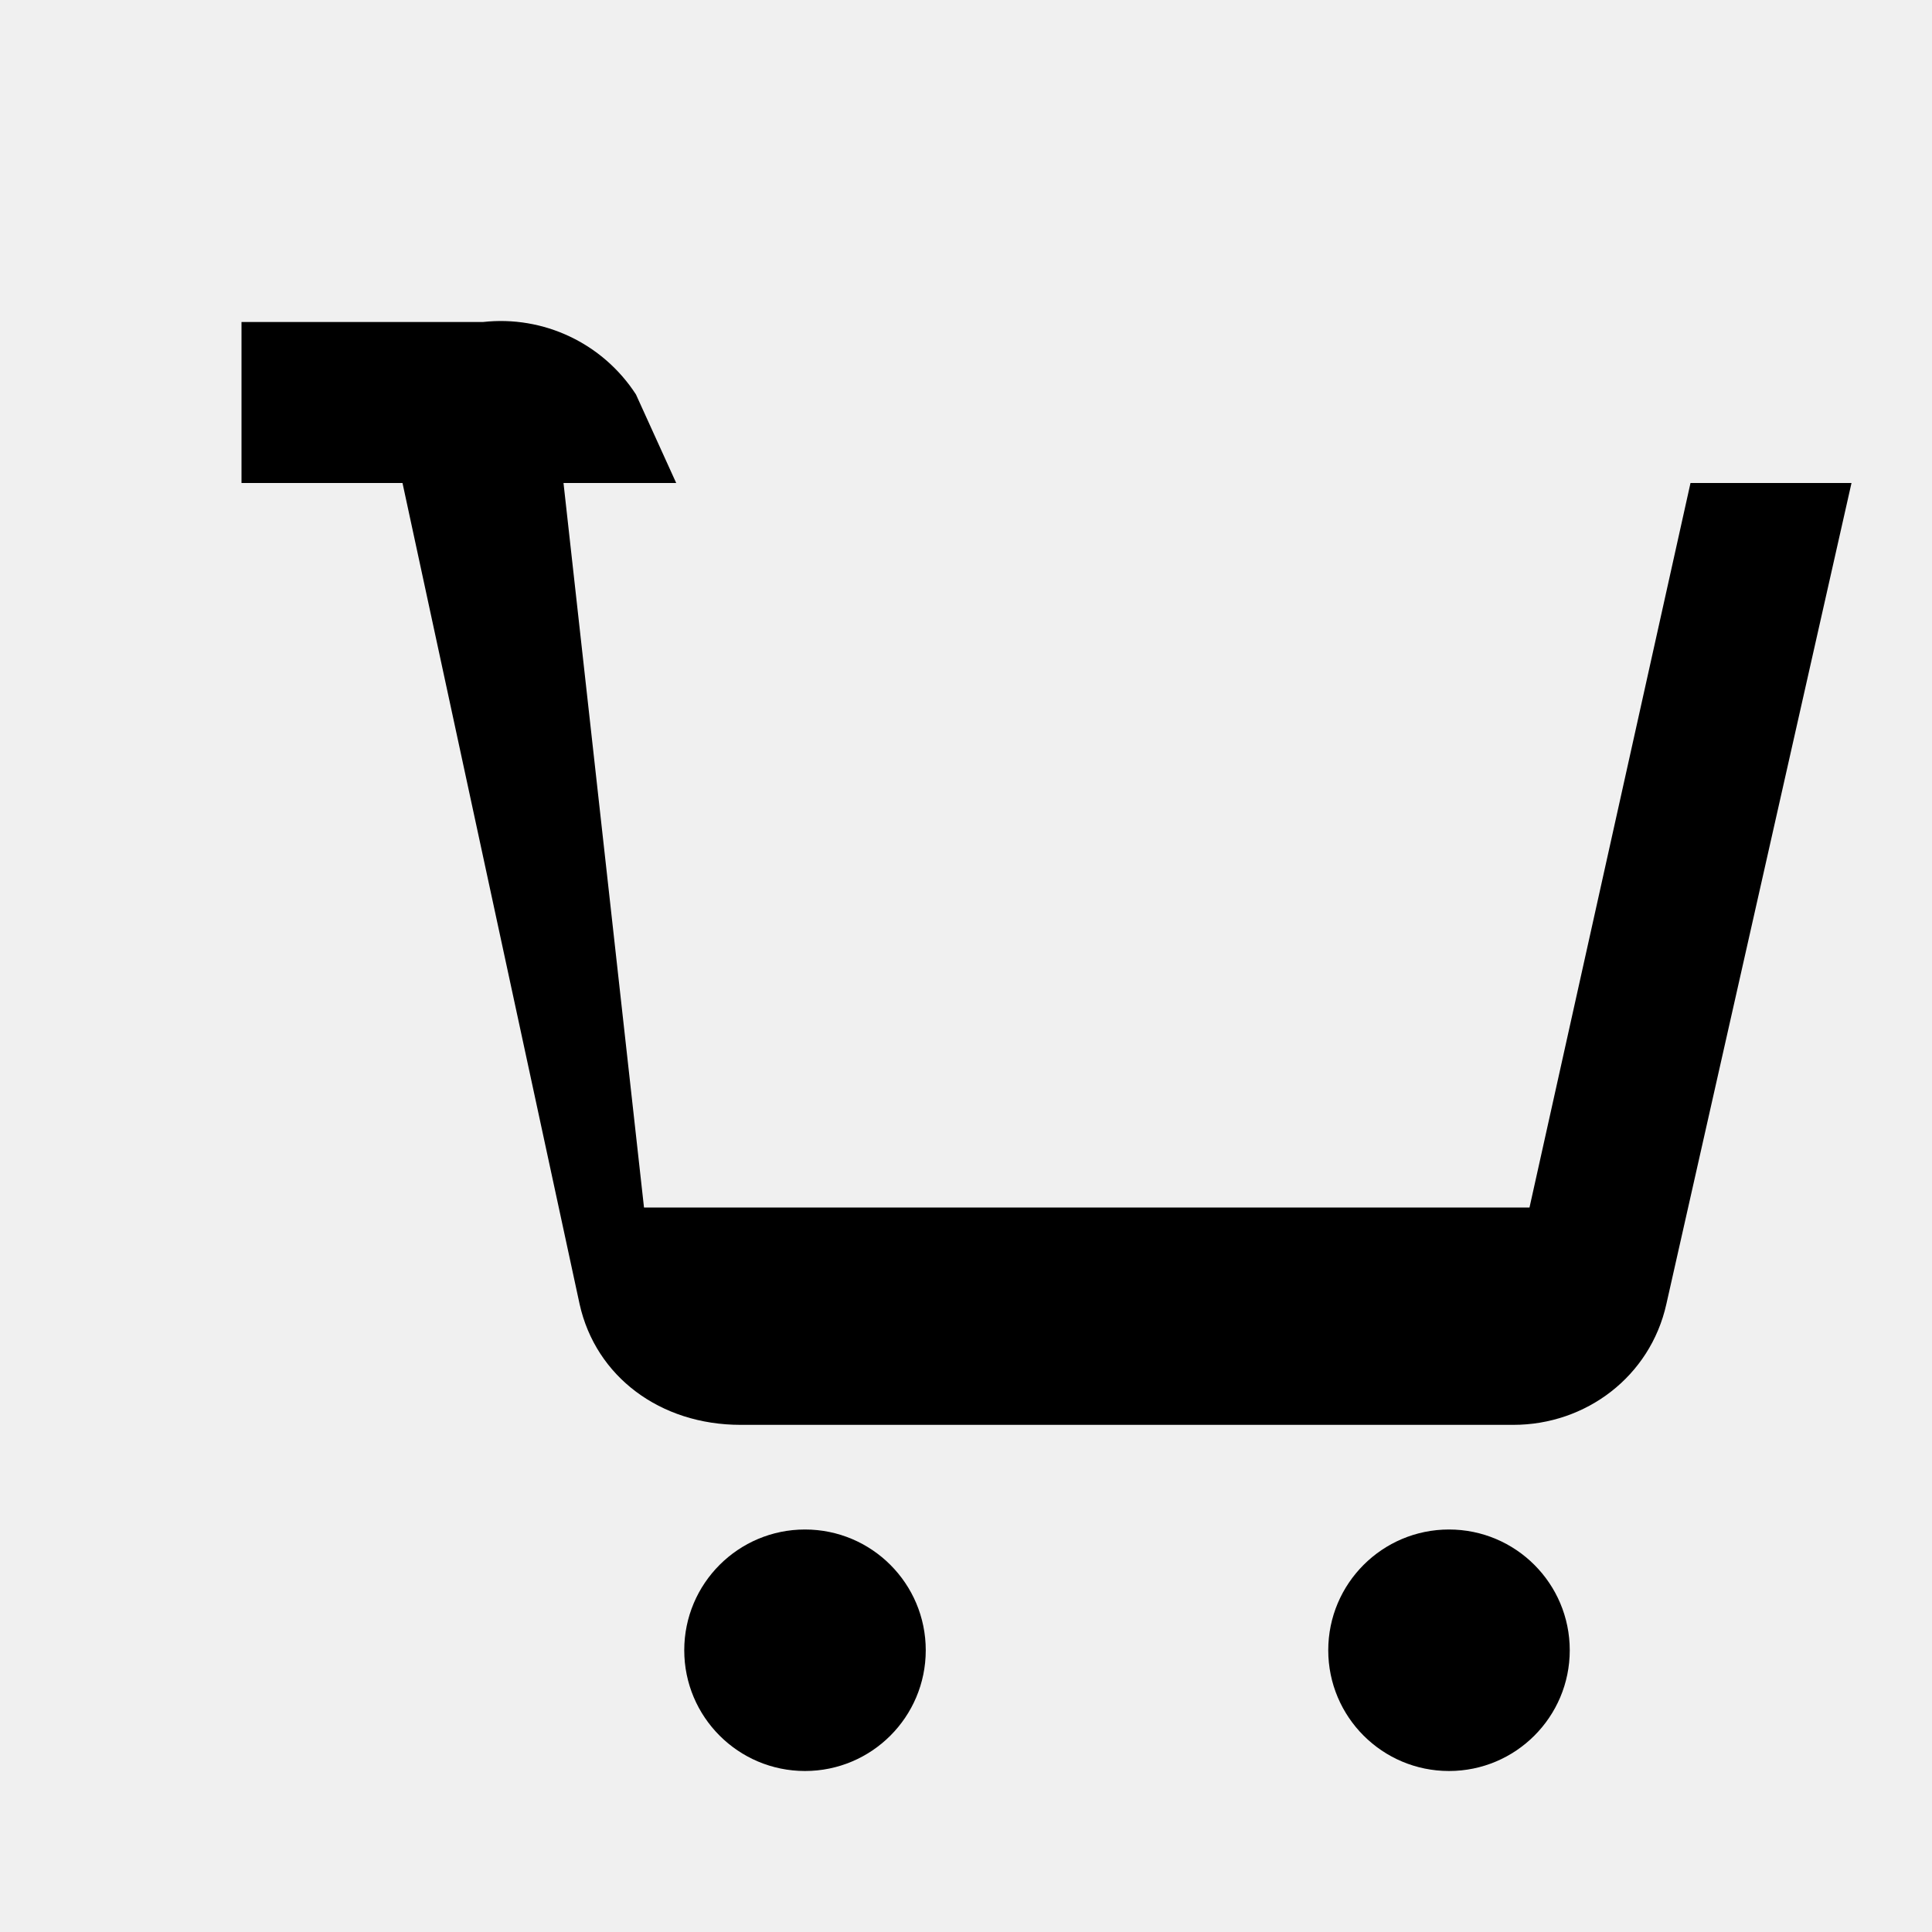
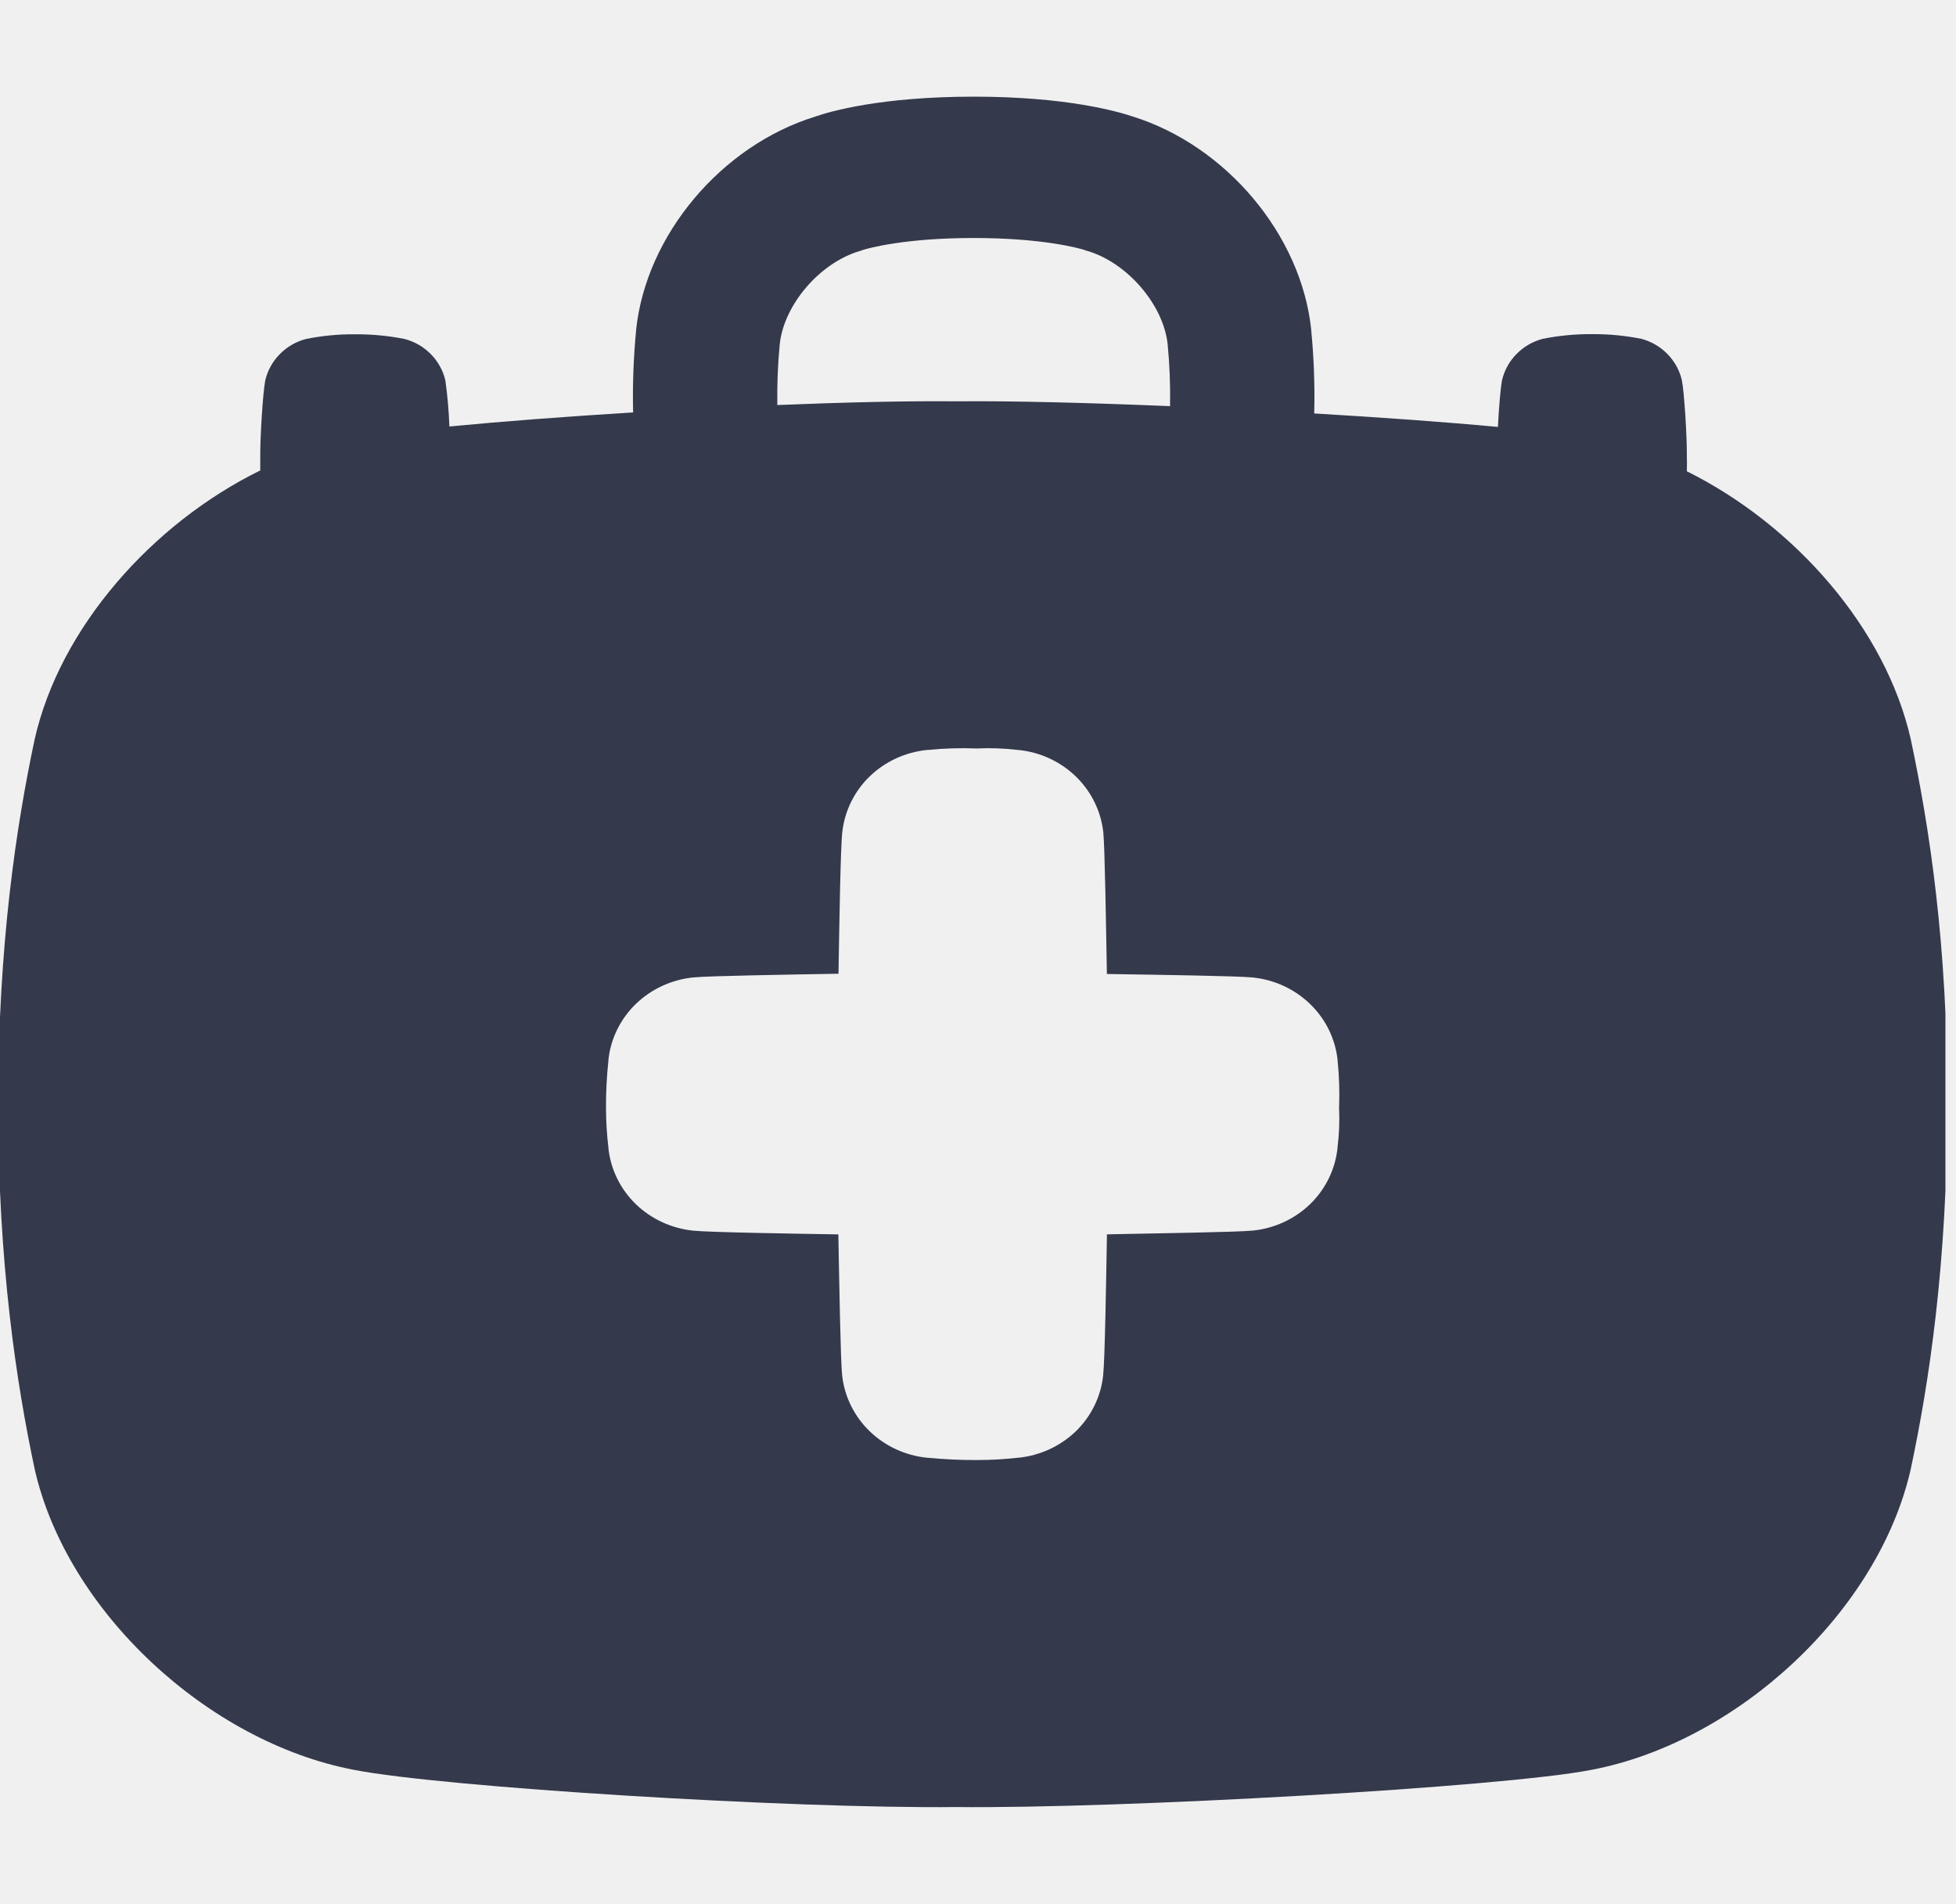
- <svg xmlns="http://www.w3.org/2000/svg" viewBox="0 0 24 24">
-   <path d="M7 6h14l-2 9H8L7 6zM6 4H3v2h2l2.2 10.2c.2.9 1 1.5 2 1.5h9.6c.9 0 1.7-.6 1.9-1.5L23 6H8.4L7.9 4.9A2 2 0 0 0 6 4zm4 18a1.5 1.5 0 1 0 0-3 1.5 1.5 0 0 0 0 3zm8 0a1.5 1.5 0 1 0 0-3 1.5 1.5 0 0 0 0 3z" />
+ <svg xmlns="http://www.w3.org/2000/svg" width="37" height="36" viewBox="0 0 37 36" fill="none">
+   <g clip-path="url(#clip0_1687_470)">
+     <path d="M36.144 13.98C35.669 11.885 33.95 9.927 31.909 8.913C31.909 8.817 31.913 8.731 31.909 8.662C31.913 8.26 31.859 7.407 31.814 7.189C31.771 7.004 31.677 6.833 31.542 6.696C31.408 6.558 31.238 6.459 31.05 6.408C30.743 6.347 30.429 6.317 30.116 6.319C29.802 6.317 29.489 6.347 29.181 6.408C28.993 6.458 28.822 6.557 28.687 6.695C28.551 6.832 28.457 7.003 28.413 7.189C28.386 7.325 28.353 7.708 28.335 8.074C27.363 7.983 26.143 7.895 24.86 7.819C24.873 7.293 24.854 6.768 24.803 6.244C24.803 6.244 24.803 6.235 24.803 6.233C24.614 4.44 23.192 2.751 21.419 2.201C21.141 2.109 20.176 1.828 18.419 1.828C16.661 1.828 15.695 2.109 15.424 2.204C13.646 2.752 12.223 4.442 12.033 6.236C12.034 6.24 12.034 6.244 12.033 6.248C11.983 6.764 11.964 7.282 11.976 7.8C10.704 7.878 9.482 7.971 8.501 8.066C8.49 7.773 8.465 7.482 8.424 7.192C8.38 7.006 8.285 6.835 8.15 6.698C8.015 6.56 7.844 6.461 7.655 6.411C7.348 6.35 7.035 6.32 6.721 6.322C6.407 6.319 6.094 6.349 5.787 6.411C5.598 6.461 5.427 6.56 5.292 6.698C5.157 6.835 5.062 7.006 5.018 7.192C4.974 7.41 4.919 8.263 4.923 8.665V8.897C2.875 9.903 1.133 11.872 0.656 13.98C0.309 15.616 -0.032 17.843 -0.037 20.883C-0.032 23.922 0.309 26.147 0.656 27.784C1.266 30.478 3.937 32.948 6.699 33.472C8.383 33.801 14.978 34.208 18.083 34.175C21.189 34.208 28.417 33.801 30.101 33.472C32.863 32.948 35.534 30.478 36.144 27.784C36.491 26.147 36.832 23.922 36.837 20.883C36.842 17.844 36.491 15.616 36.144 13.98ZM14.75 6.506C14.831 5.761 15.506 4.973 16.26 4.748C16.284 4.742 16.308 4.734 16.331 4.724C16.422 4.697 17.108 4.501 18.416 4.501C19.724 4.501 20.407 4.695 20.5 4.723C20.525 4.733 20.551 4.742 20.577 4.748C21.33 4.974 22.006 5.765 22.087 6.506C22.125 6.896 22.14 7.289 22.133 7.681C20.566 7.616 19.102 7.579 18.082 7.59C17.182 7.58 15.986 7.608 14.704 7.66C14.698 7.275 14.713 6.89 14.75 6.506ZM25.3 21.706V21.719C25.256 22.118 25.073 22.491 24.782 22.773C24.488 23.056 24.105 23.233 23.695 23.273C23.408 23.302 21.898 23.325 20.939 23.344C20.924 24.251 20.9 25.72 20.867 26.016C20.824 26.415 20.641 26.787 20.349 27.07C20.055 27.352 19.672 27.528 19.262 27.569H19.25C18.994 27.598 18.735 27.613 18.477 27.612C18.167 27.614 17.857 27.599 17.548 27.569H17.536C17.126 27.527 16.742 27.35 16.449 27.066C16.157 26.783 15.974 26.411 15.93 26.011C15.899 25.72 15.876 24.254 15.858 23.345C14.924 23.329 13.415 23.306 13.114 23.274C12.703 23.233 12.32 23.055 12.026 22.772C11.735 22.489 11.552 22.117 11.509 21.717V21.706C11.479 21.456 11.464 21.206 11.463 20.955C11.462 20.654 11.477 20.354 11.509 20.055V20.043C11.552 19.643 11.735 19.271 12.026 18.988C12.32 18.704 12.703 18.527 13.114 18.485C13.415 18.455 14.926 18.432 15.861 18.415C15.877 17.483 15.899 16.014 15.933 15.737C15.977 15.338 16.16 14.966 16.451 14.683C16.745 14.4 17.128 14.224 17.538 14.183H17.55C17.858 14.152 18.169 14.143 18.478 14.155C18.736 14.143 18.995 14.152 19.252 14.183H19.264C19.674 14.224 20.058 14.401 20.351 14.685C20.643 14.968 20.826 15.34 20.87 15.739C20.899 16.017 20.922 17.487 20.938 18.42C21.9 18.435 23.41 18.457 23.696 18.486C24.106 18.527 24.49 18.705 24.783 18.989C25.075 19.271 25.258 19.644 25.302 20.043V20.055C25.333 20.354 25.342 20.655 25.33 20.956C25.342 21.206 25.332 21.457 25.3 21.706Z" fill="#34394C" />
+   </g>
+   <defs>
+     <clipPath id="clip0_1687_470">
+       <rect width="36.8" height="36" fill="white" />
+     </clipPath>
+   </defs>
</svg>
